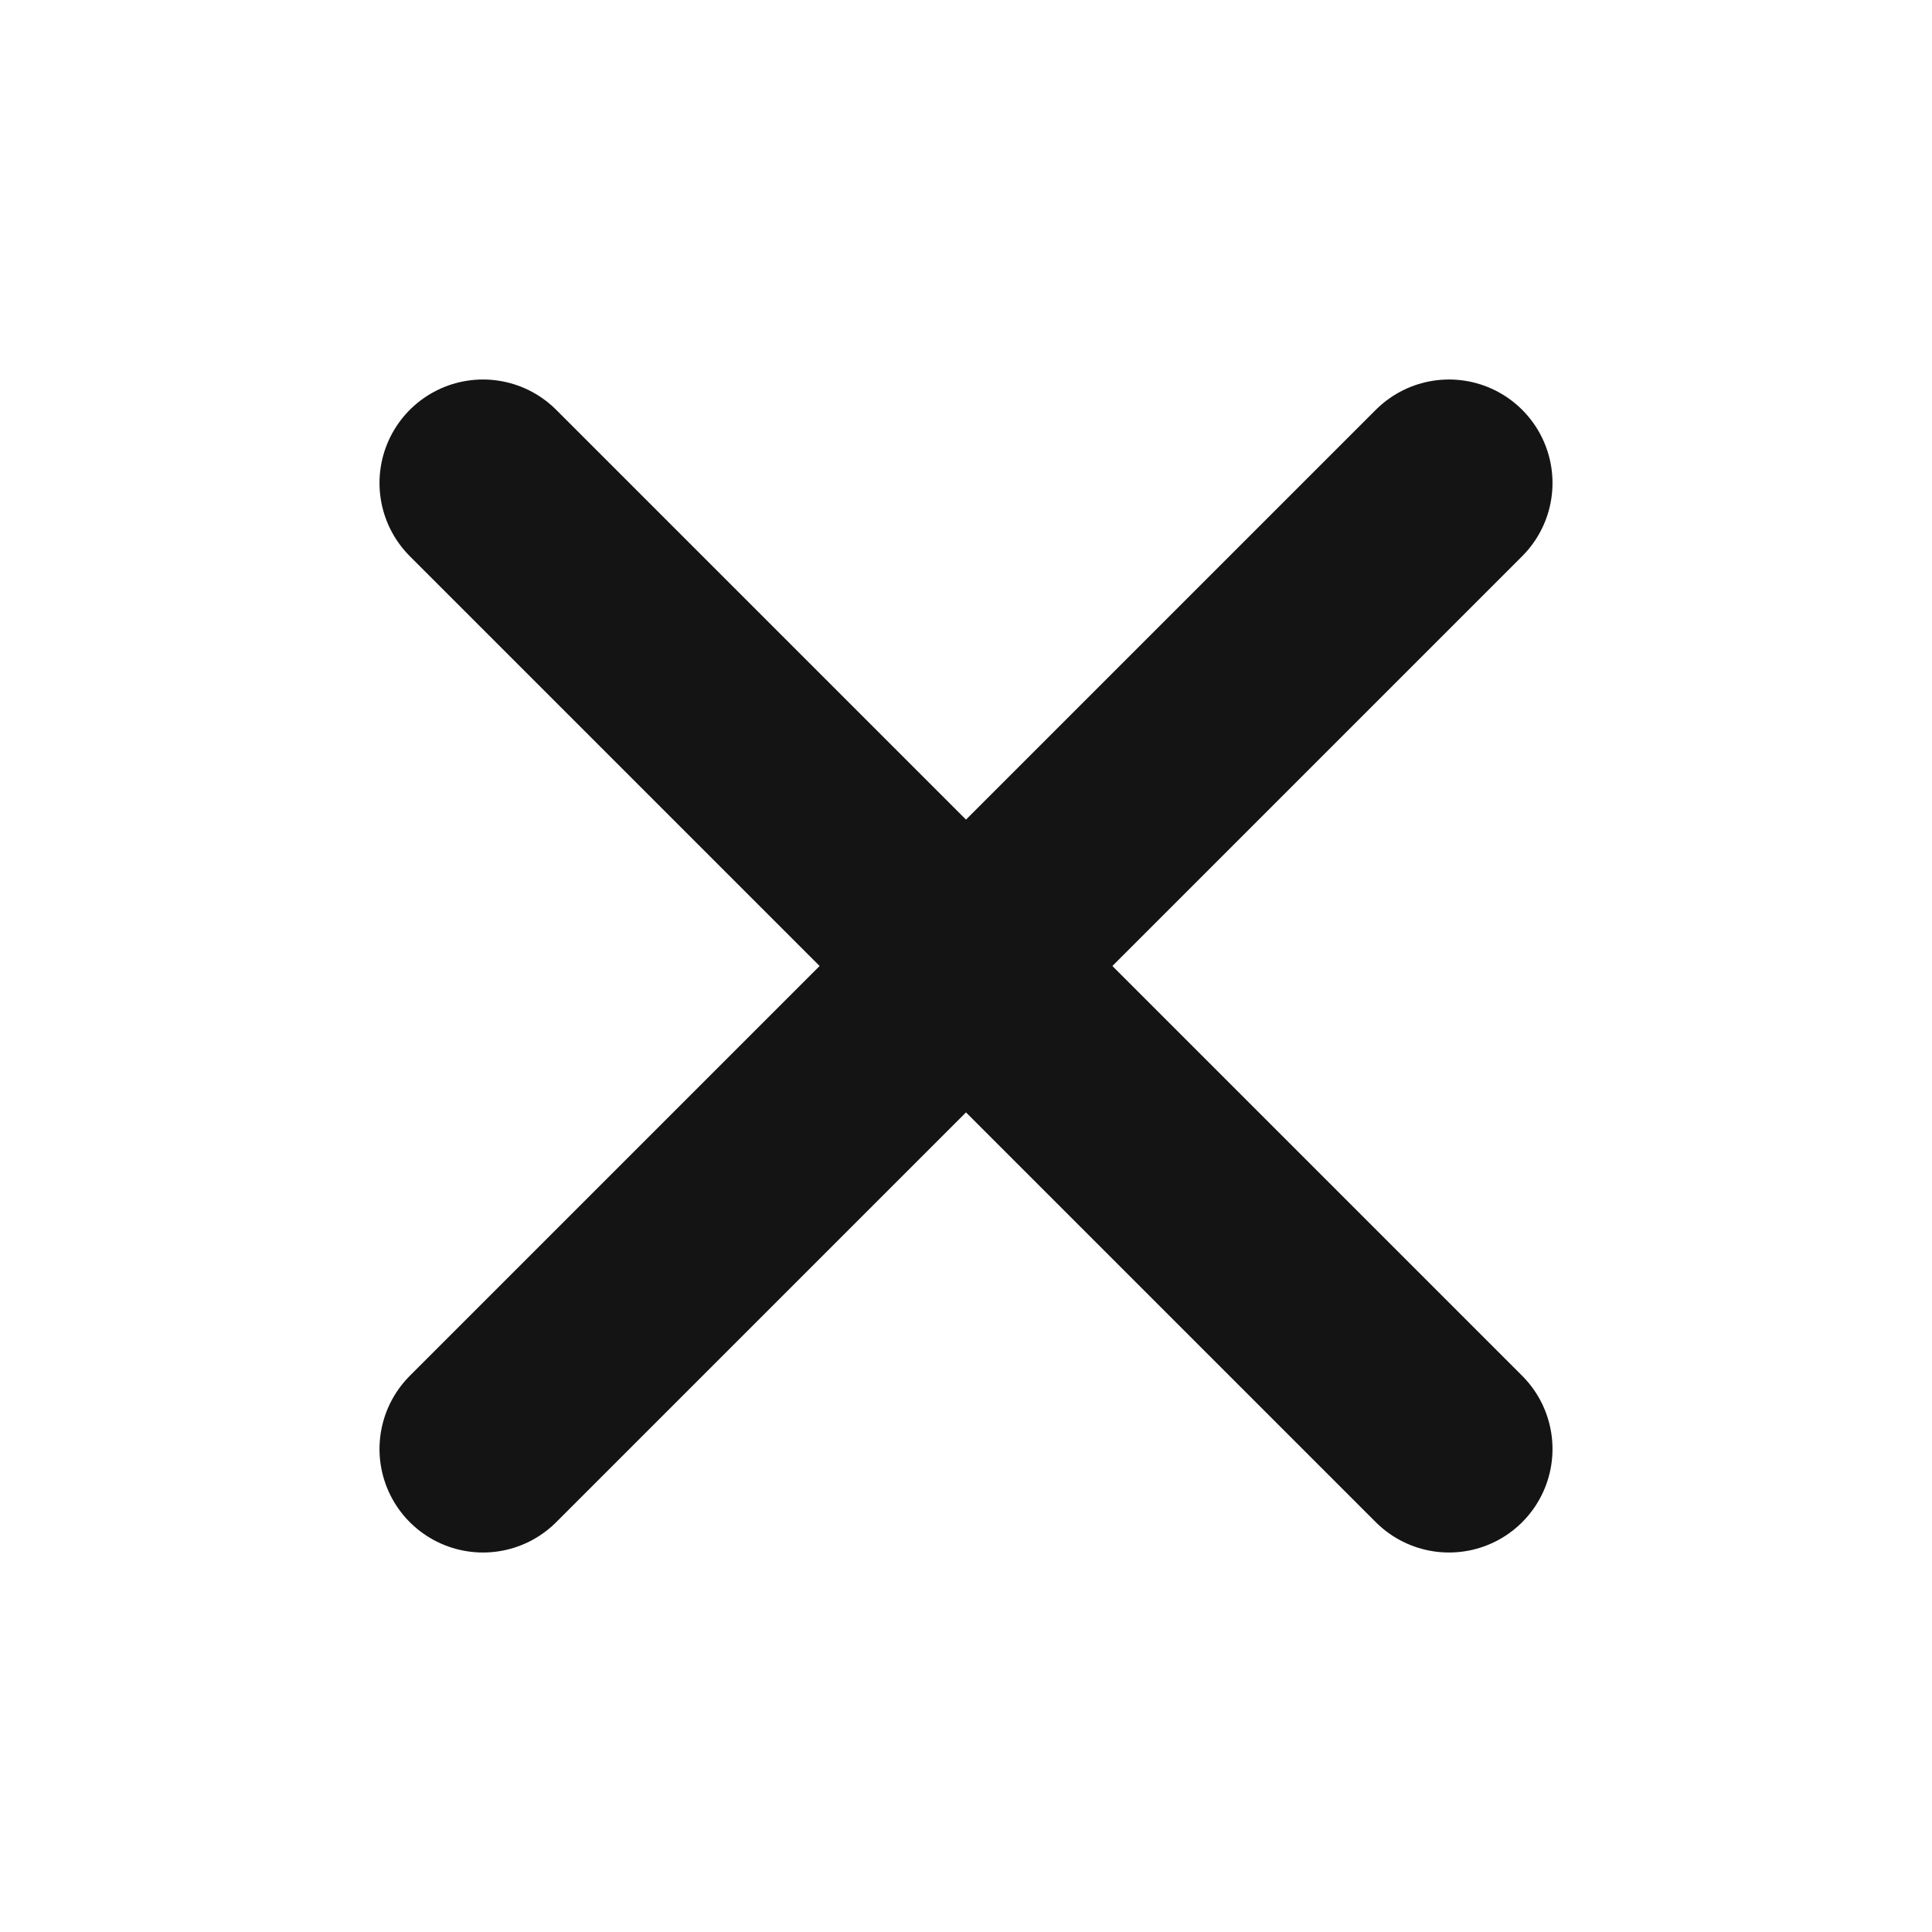
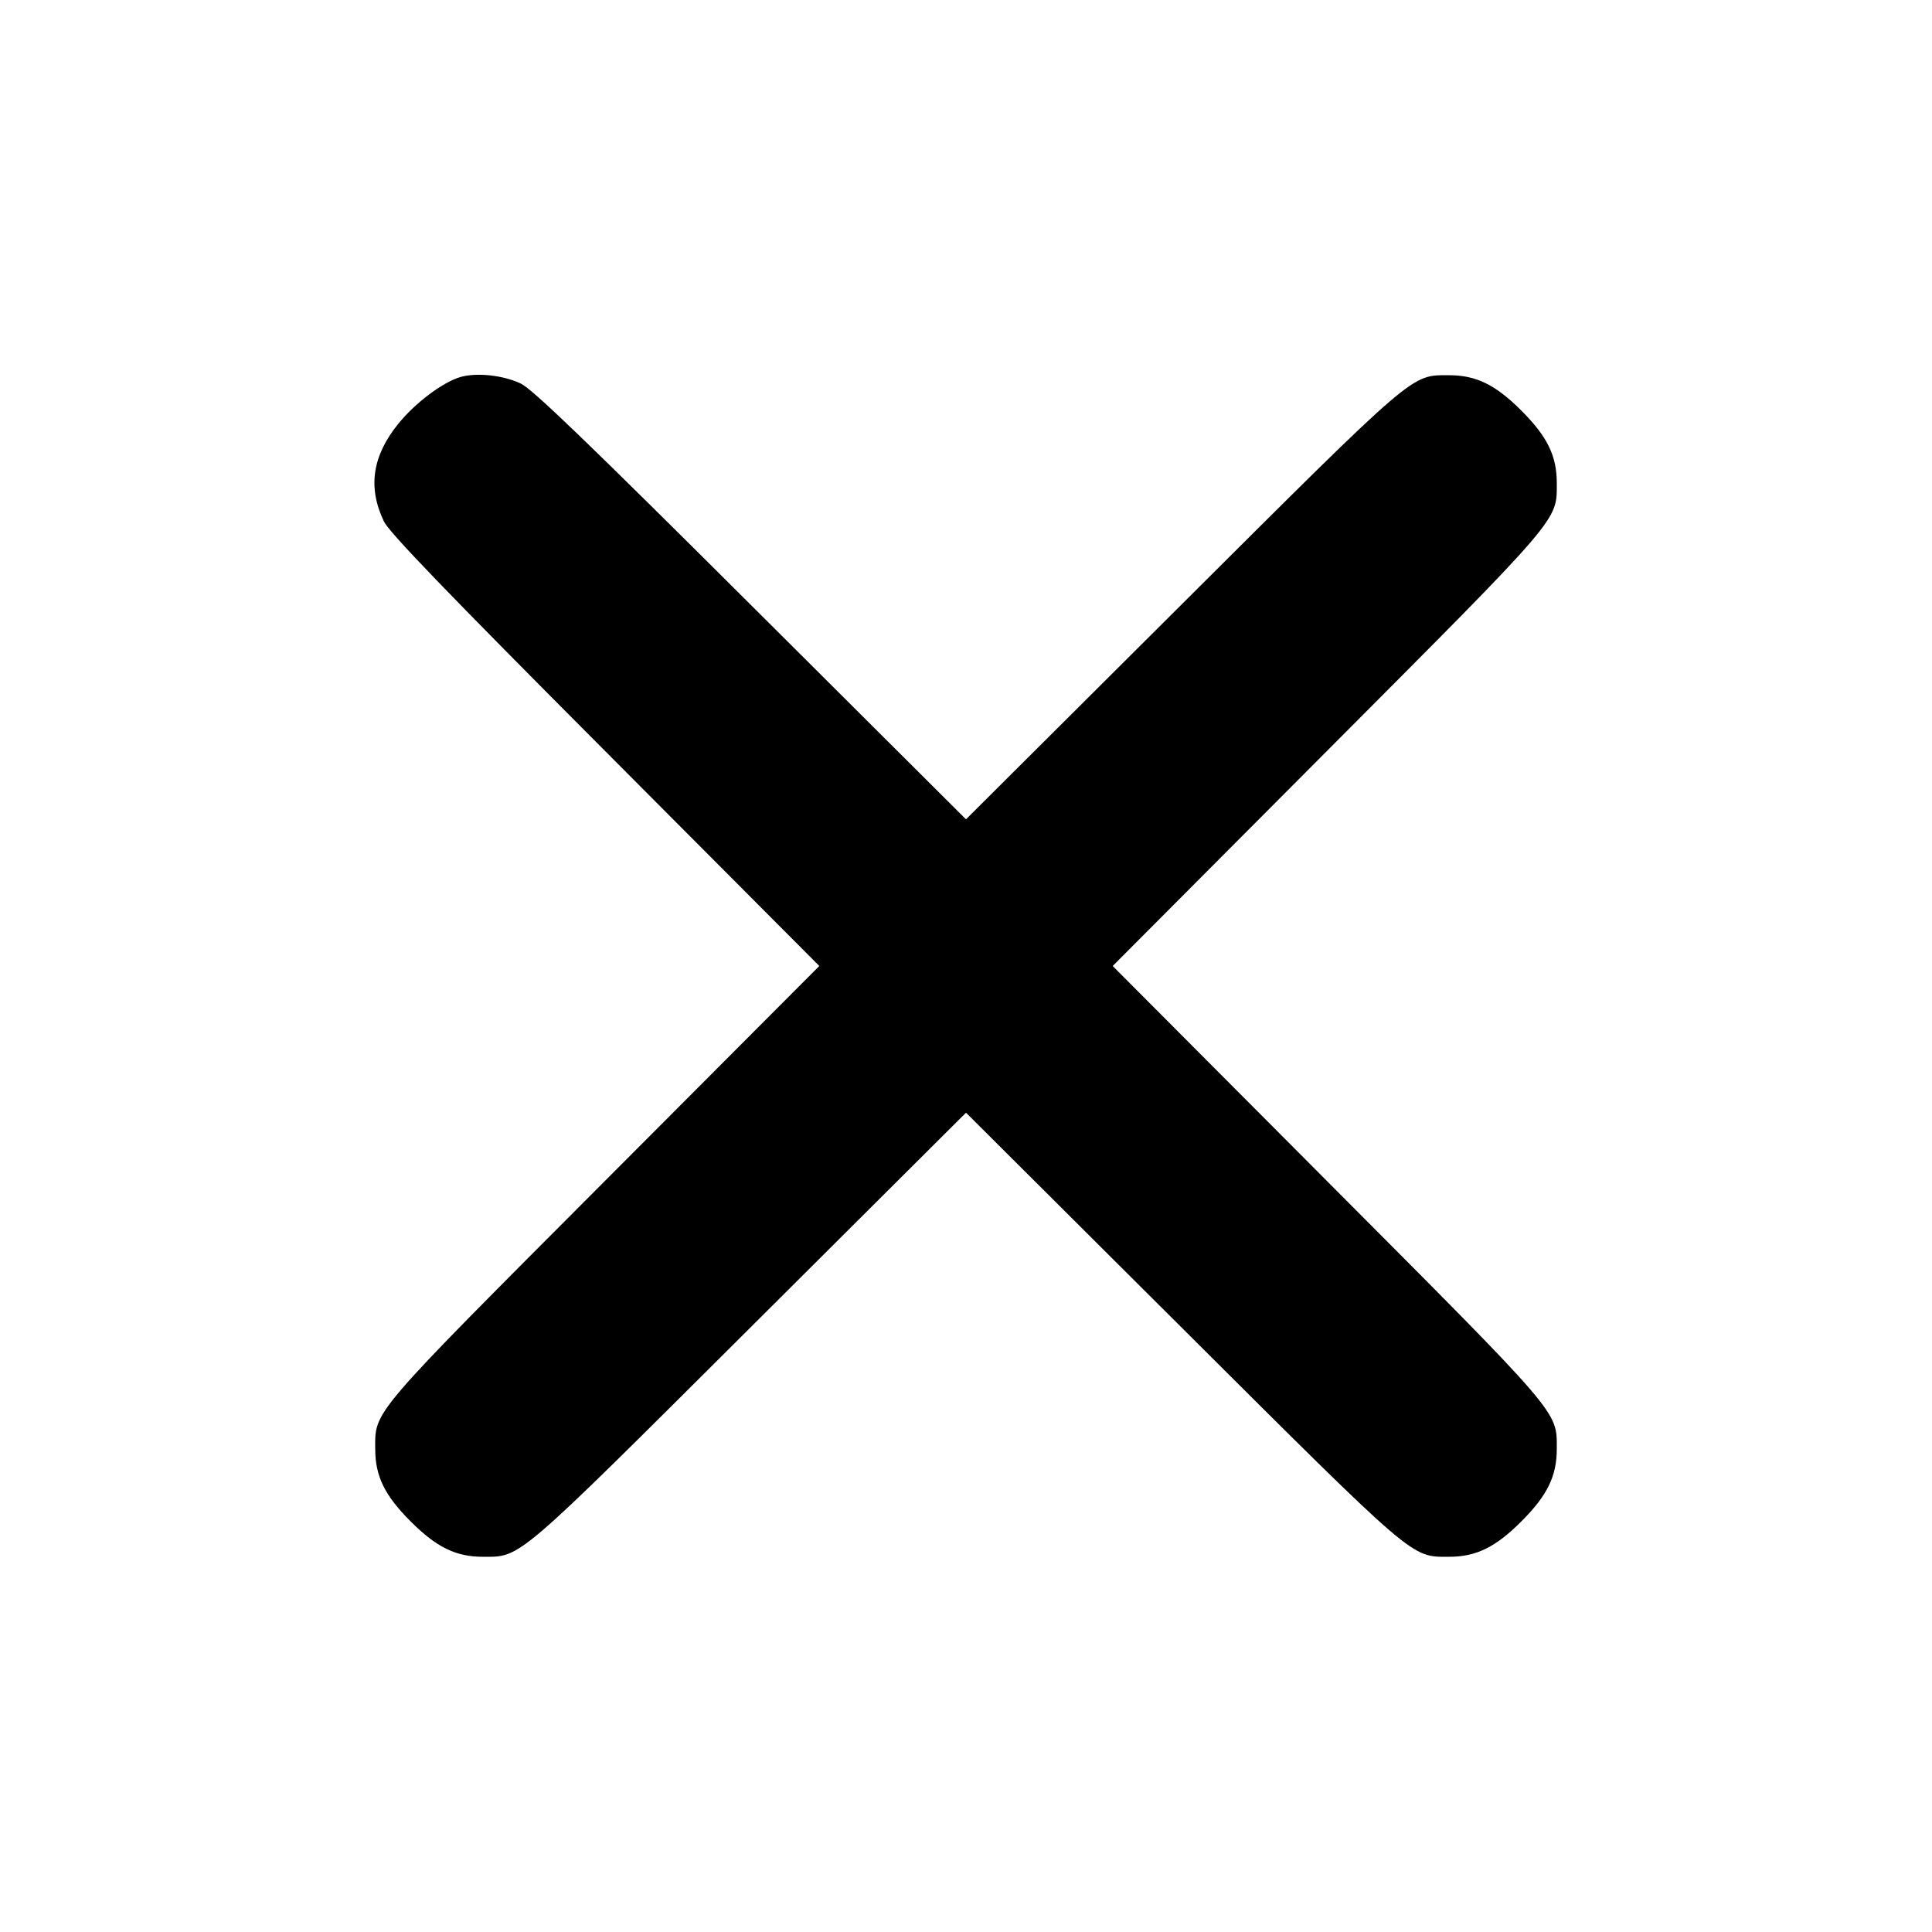
- <svg xmlns="http://www.w3.org/2000/svg" width="28" height="28" viewBox="0 0 28 28" fill="none">
-   <path d="M21 7L7 21" stroke="#141414" stroke-width="3" stroke-linecap="round" stroke-linejoin="round" />
-   <path d="M7 7L21 21" stroke="#141414" stroke-width="3" stroke-linecap="round" stroke-linejoin="round" />
+ <svg xmlns="http://www.w3.org/2000/svg" width="28" height="28" fill="none">
+   <path d="M6.673 5.464c-.255.074-.655.374-.9.677-.378.466-.445.922-.21 1.414.077.161.885 1 3.207 3.33L11.874 14l-3.107 3.115C5.348 20.543 5.437 20.439 5.438 21c0 .393.137.674.513 1.049.375.376.656.513 1.049.513.555 0 .46.081 3.885-3.332L14 16.126l3.115 3.104c3.425 3.413 3.33 3.332 3.885 3.332.393 0 .674-.137 1.049-.513.376-.375.513-.656.513-1.049 0-.555.081-.46-3.332-3.885L16.126 14l3.104-3.115C22.643 7.46 22.562 7.555 22.562 7c0-.393-.137-.674-.513-1.049-.375-.376-.656-.513-1.049-.513-.555 0-.46-.081-3.885 3.332L14 11.874 10.885 8.77C8.504 6.397 7.718 5.641 7.548 5.559c-.254-.121-.637-.163-.875-.095" fill-rule="evenodd" fill="#000" />
</svg>
